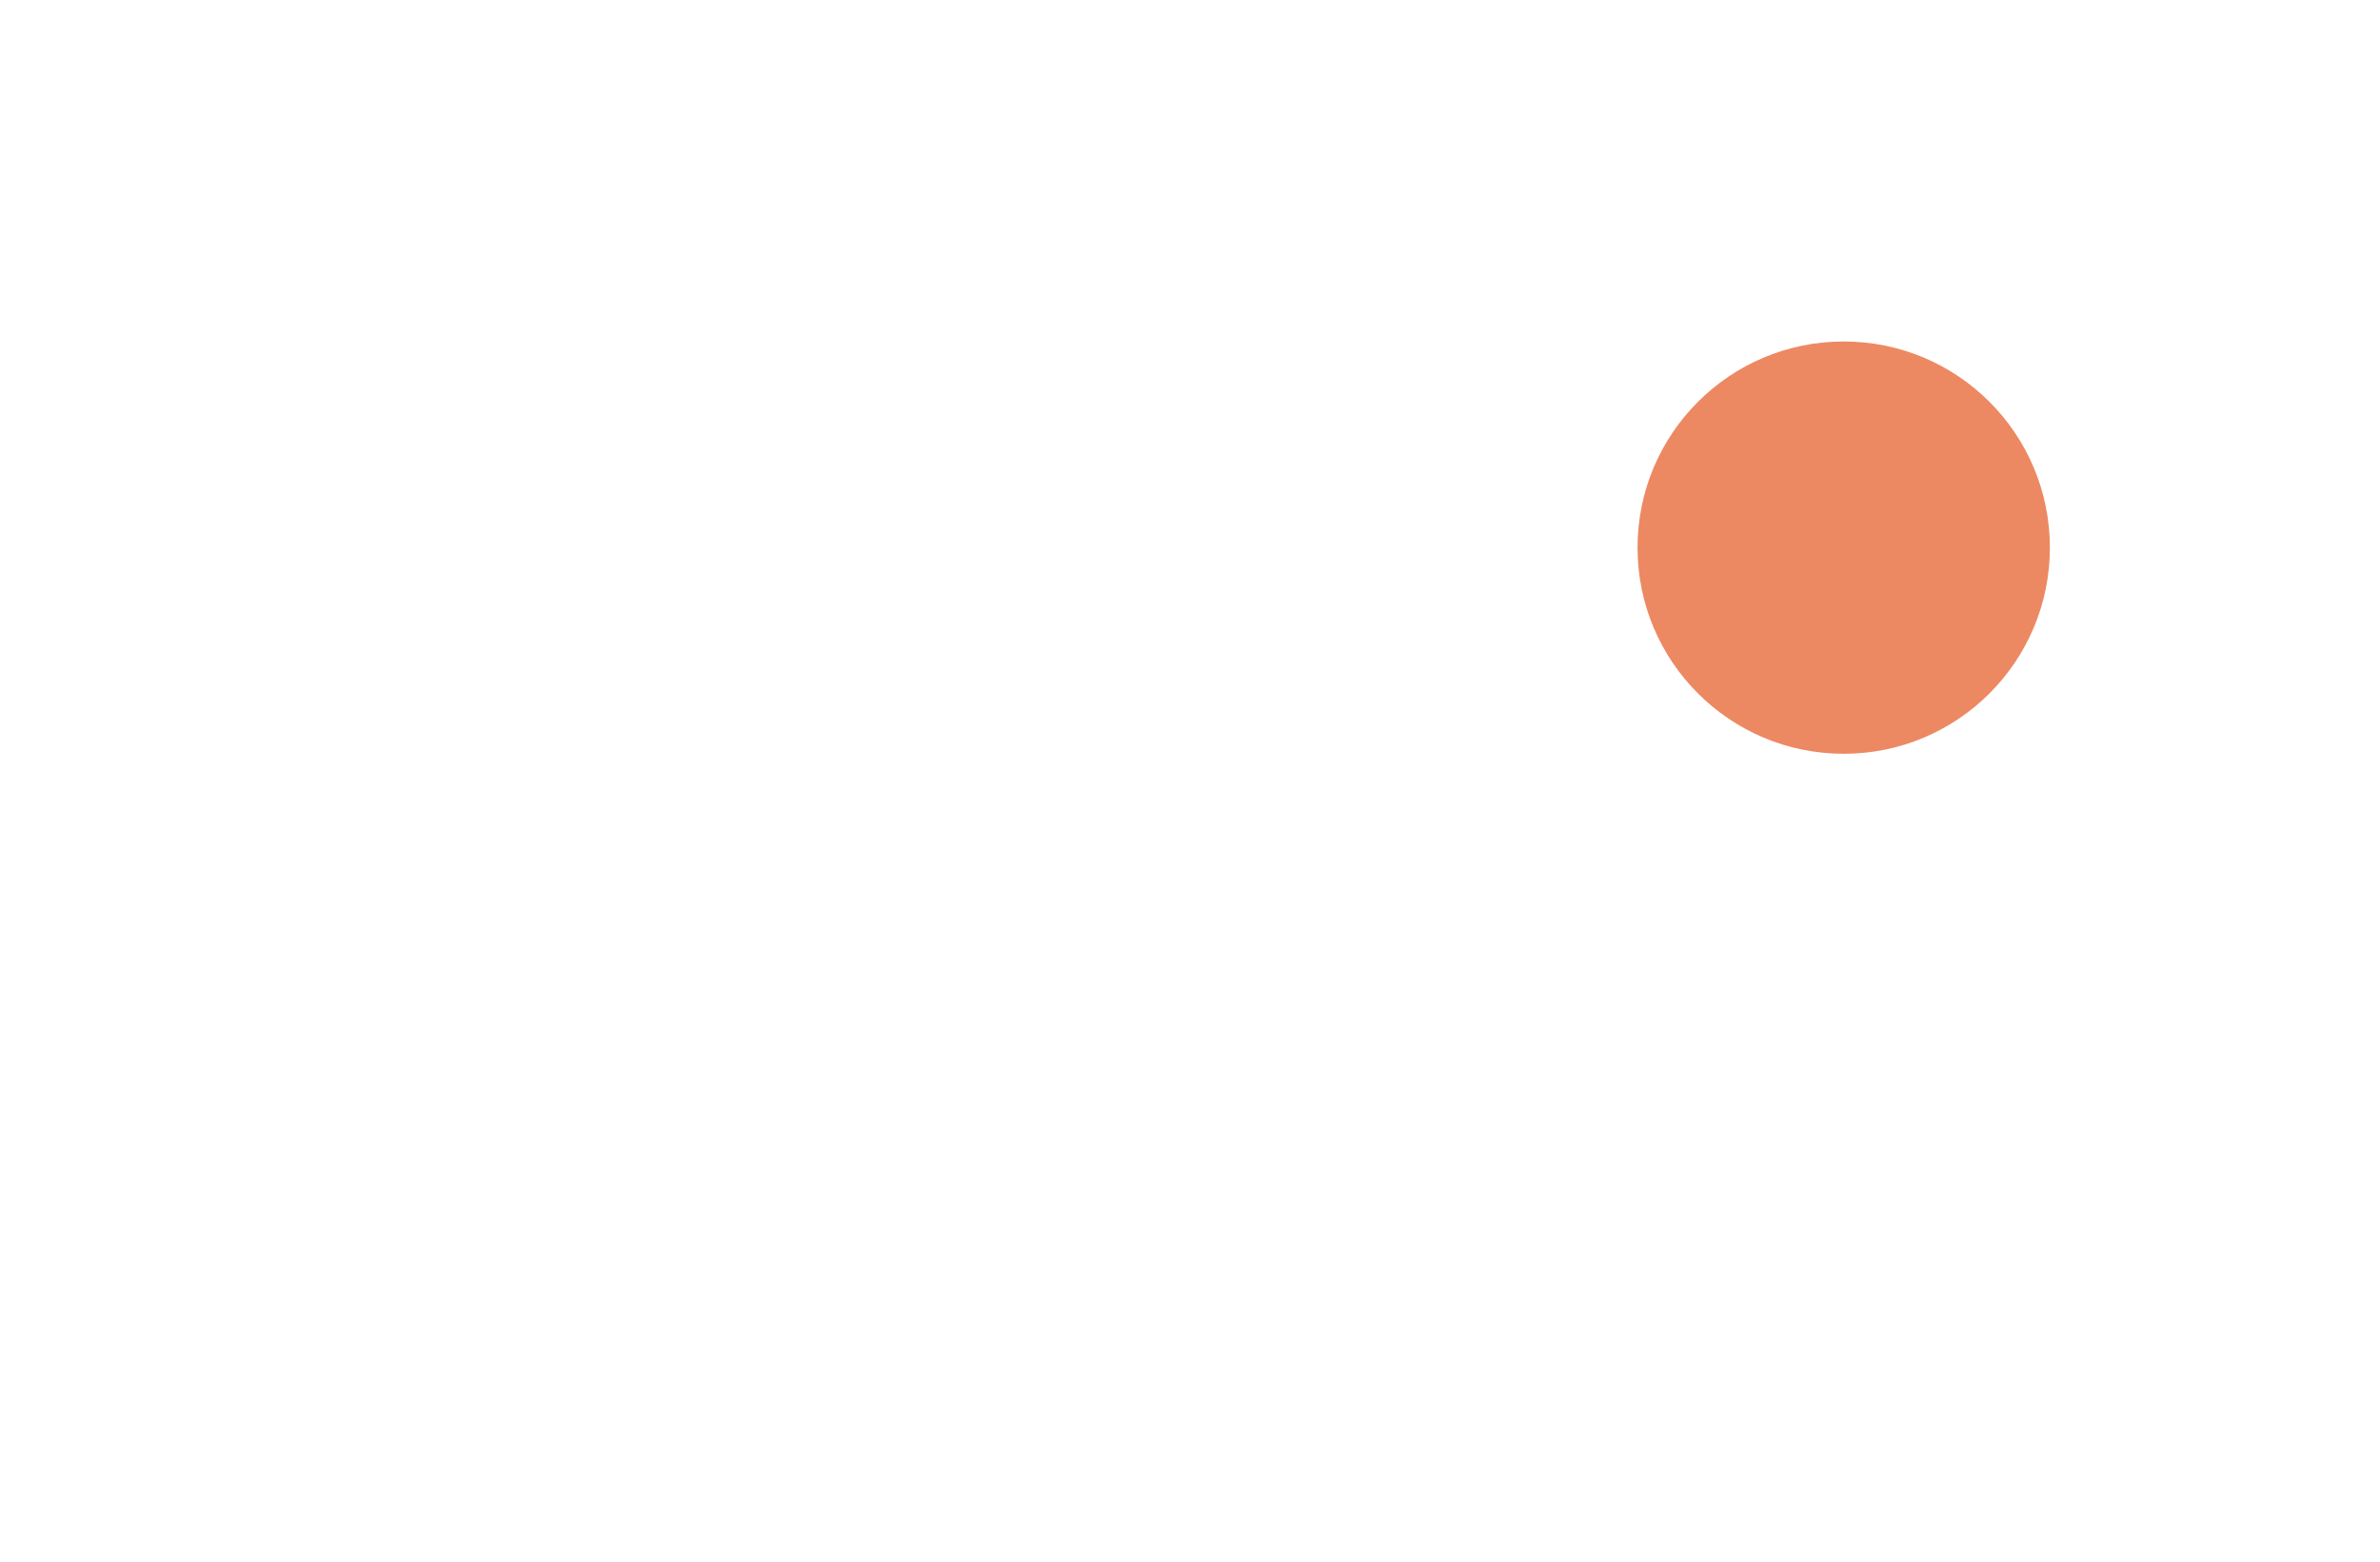
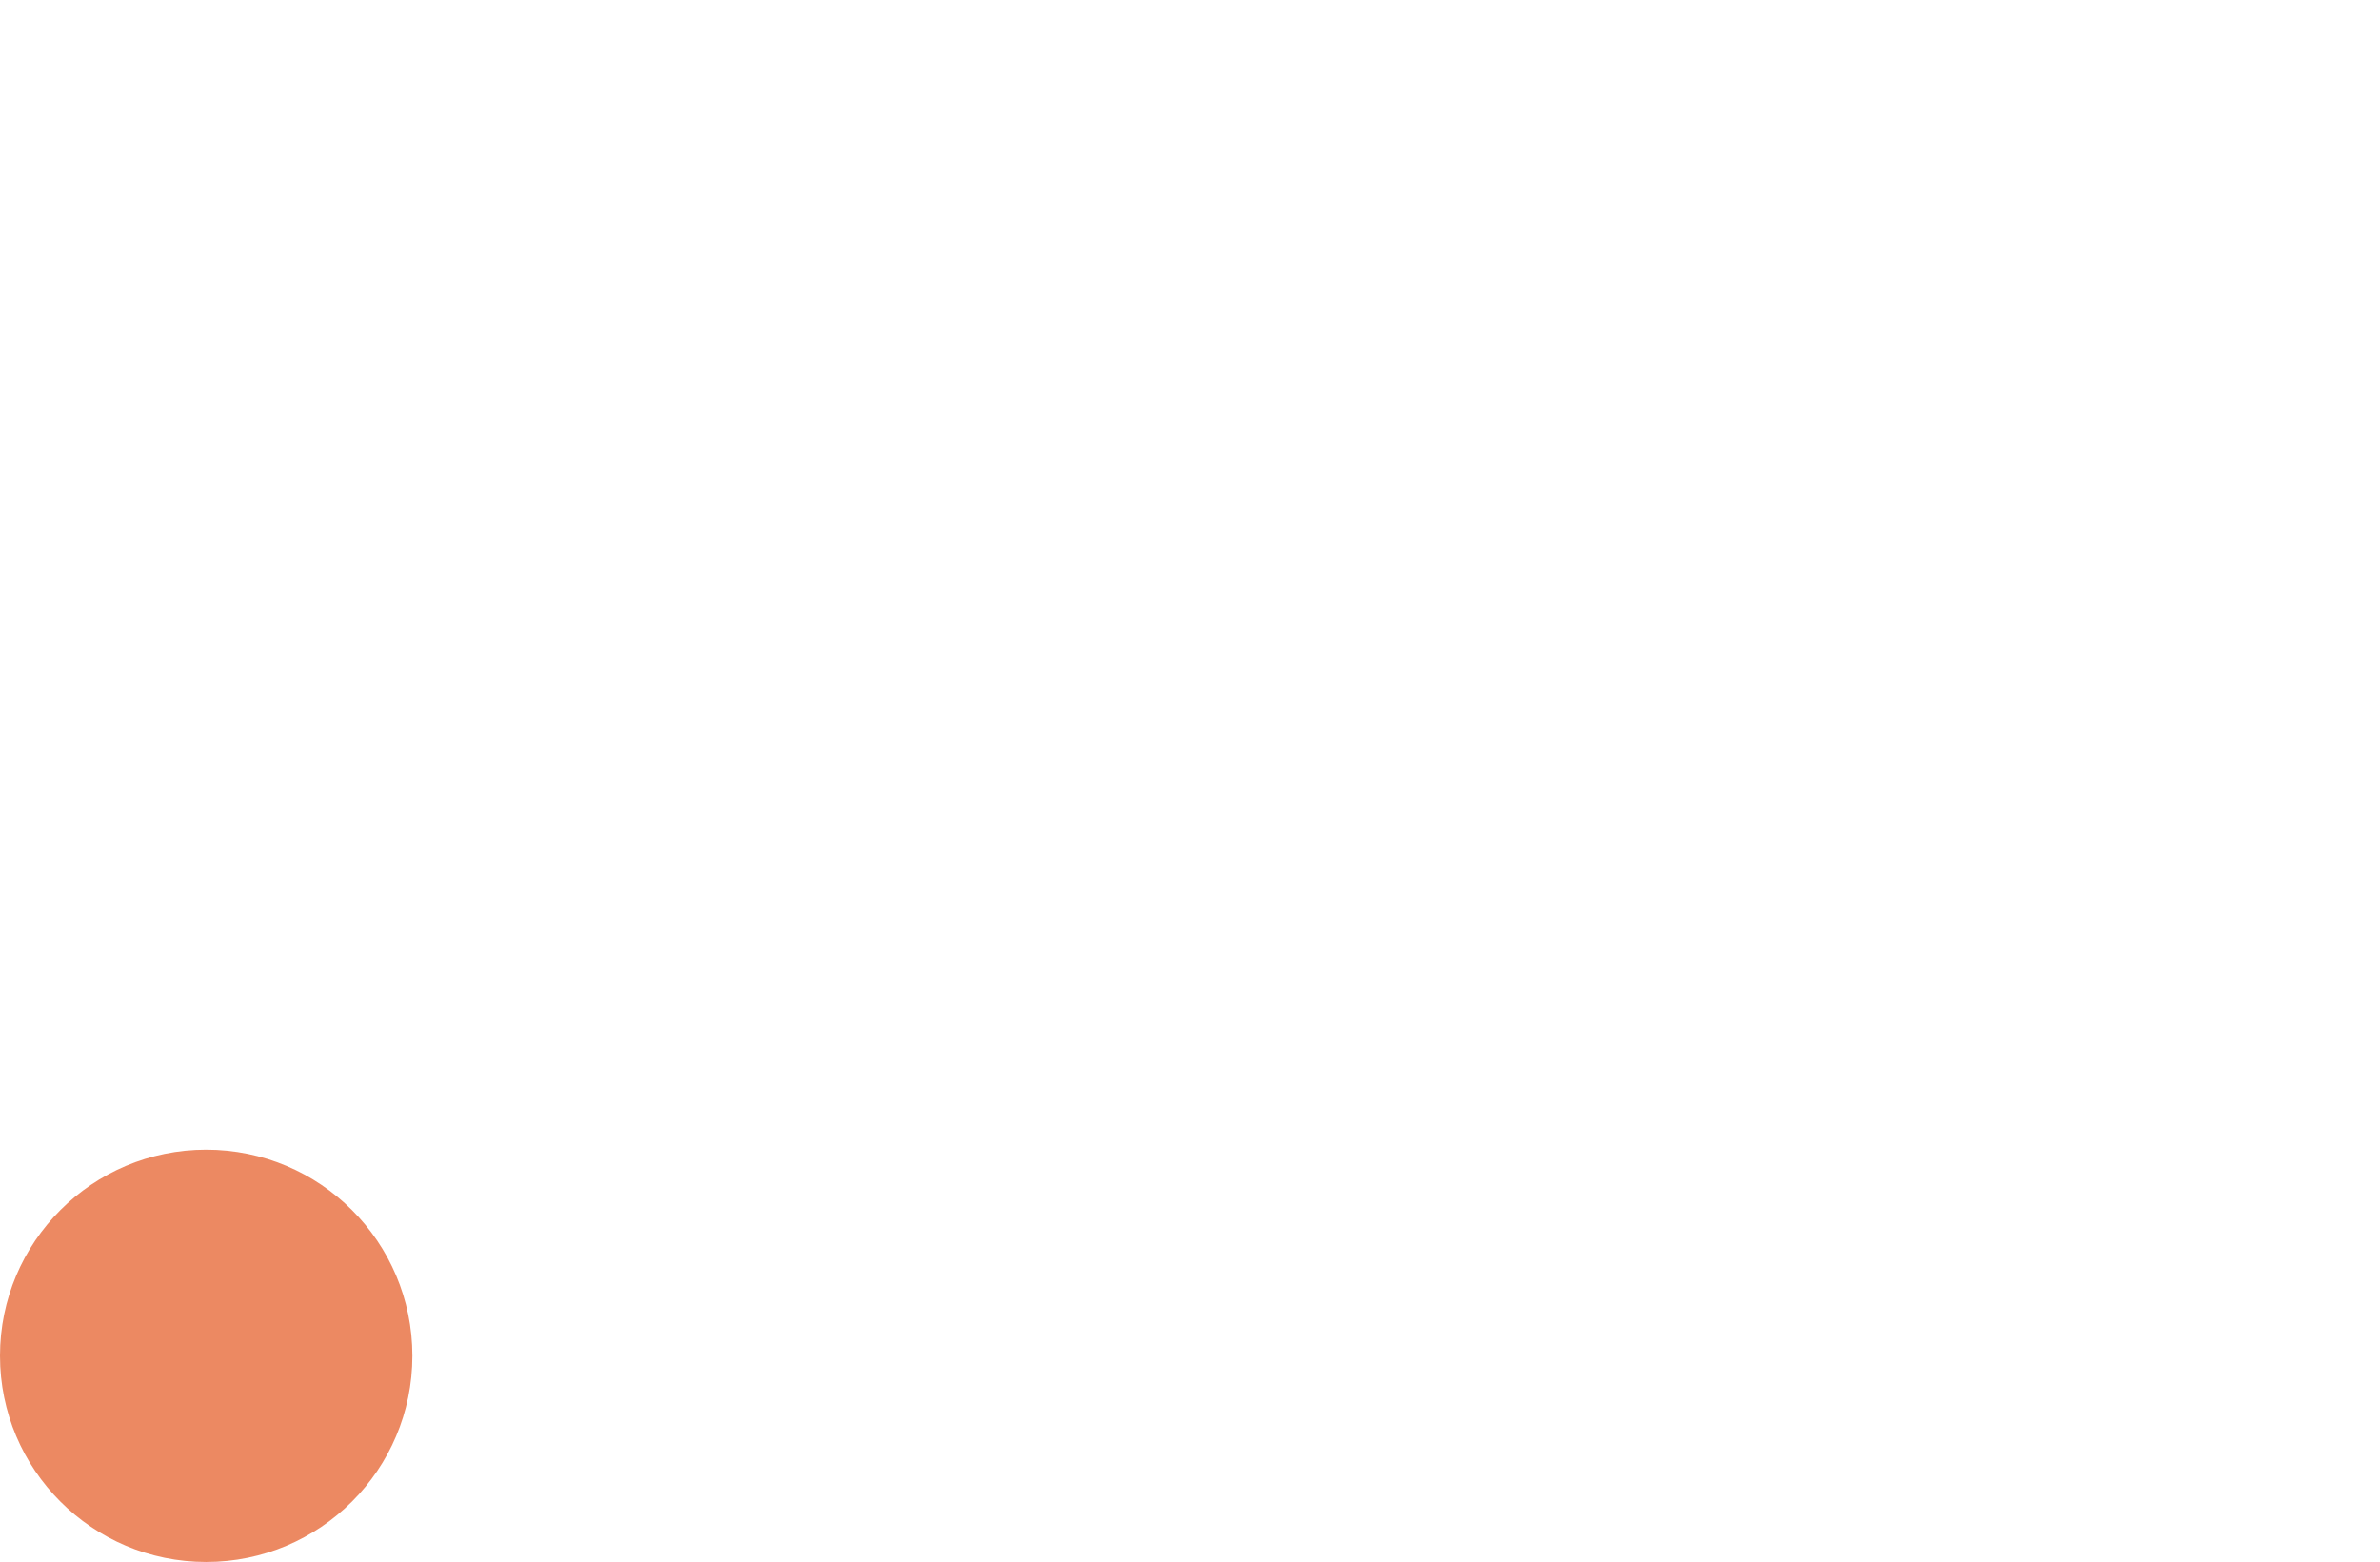
- <svg xmlns="http://www.w3.org/2000/svg" id="home" viewBox="0 0 2083.59 1367.65">
-   <defs>
-     <style>.cls-1{fill:#ec8962;}</style>
-   </defs>
-   <circle id="sun" class="cls-1" cx="1614.09" cy="479.5" r="180.5" />
+ <svg xmlns="http://www.w3.org/2000/svg" version="1.1" id="home" x="0px" y="0px" viewBox="0 0 2083.59 1367.65" style="enable-background:new 0 0 2083.59 1367.65;" xml:space="preserve">
+   <style type="text/css">
+ 	.st0{fill:#EC8962;}
+ </style>
+   <circle id="sun" class="st0" cx="180.5" cy="1187.15" r="180.5" />
</svg>
